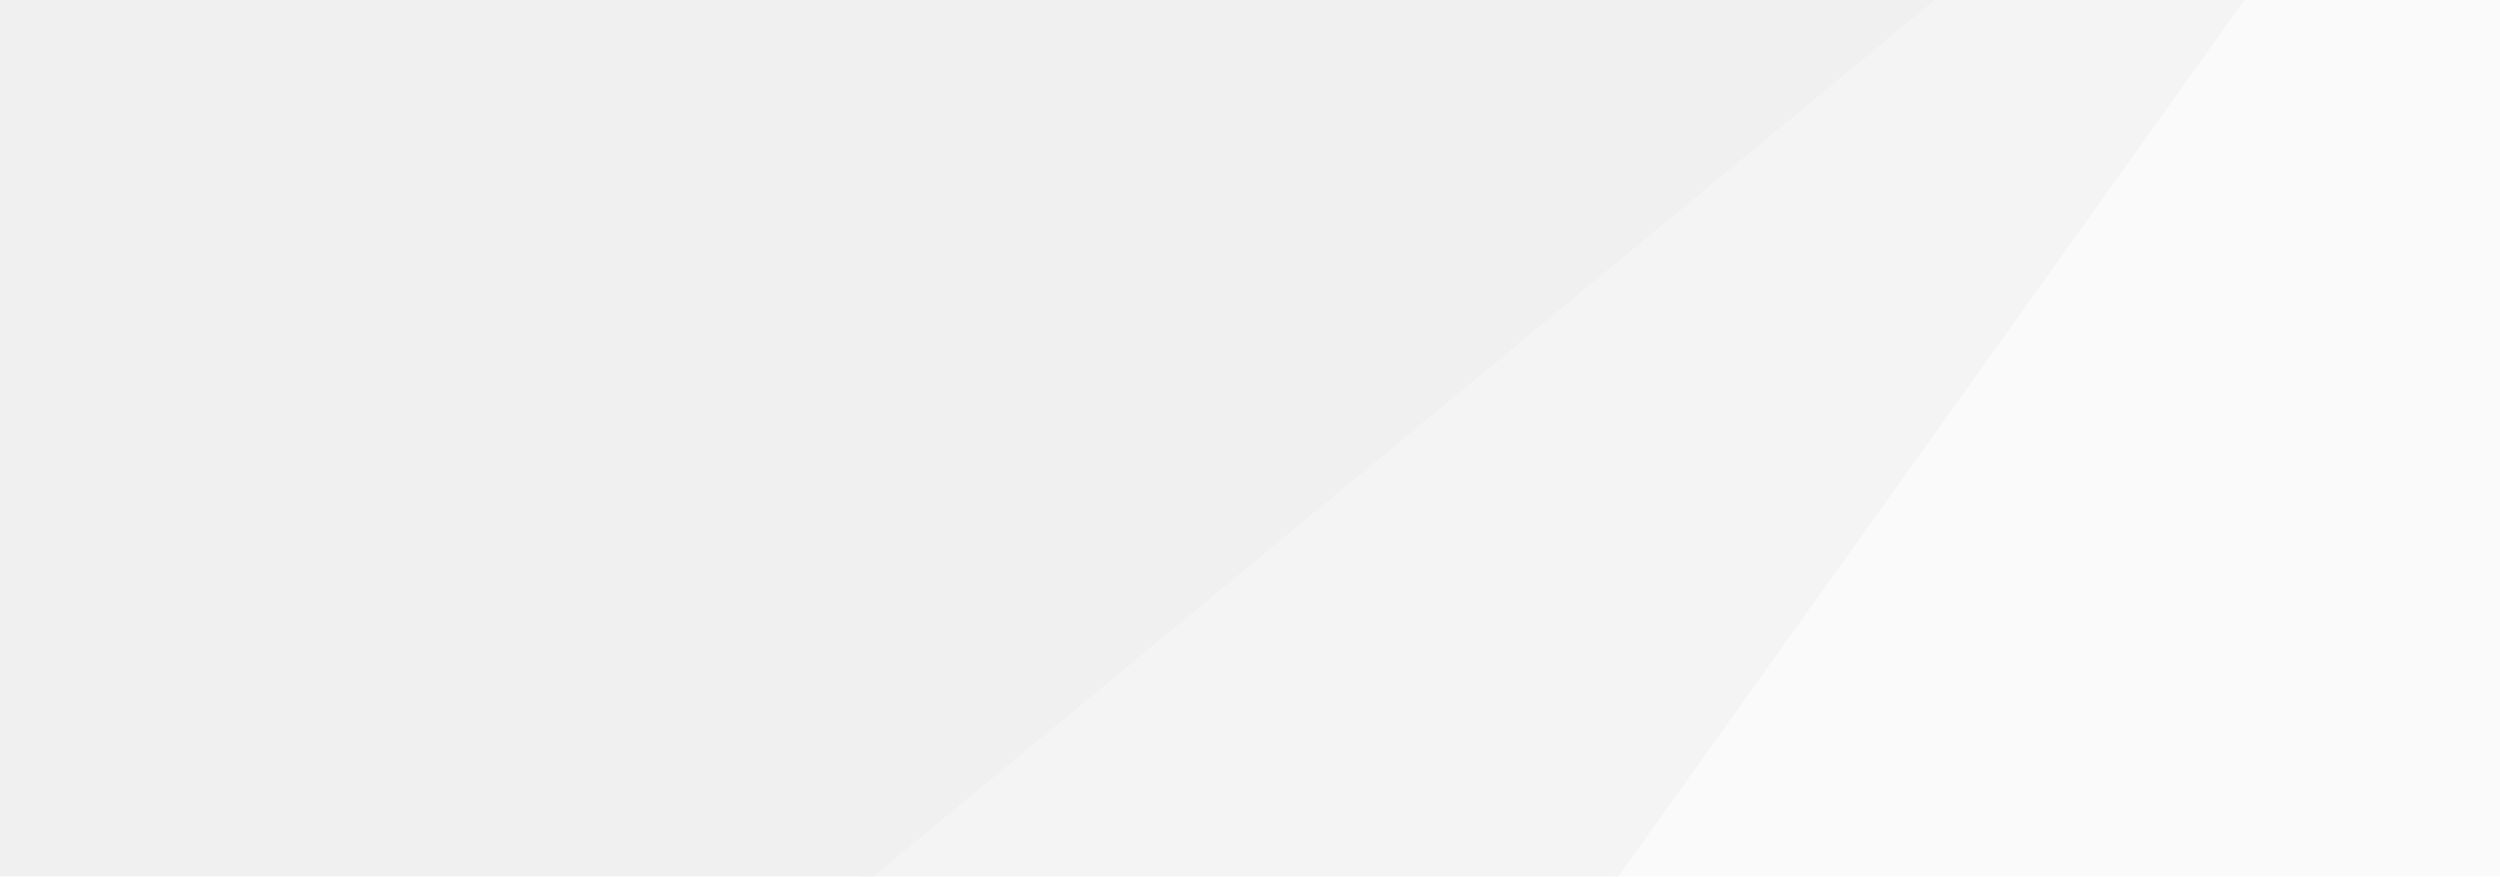
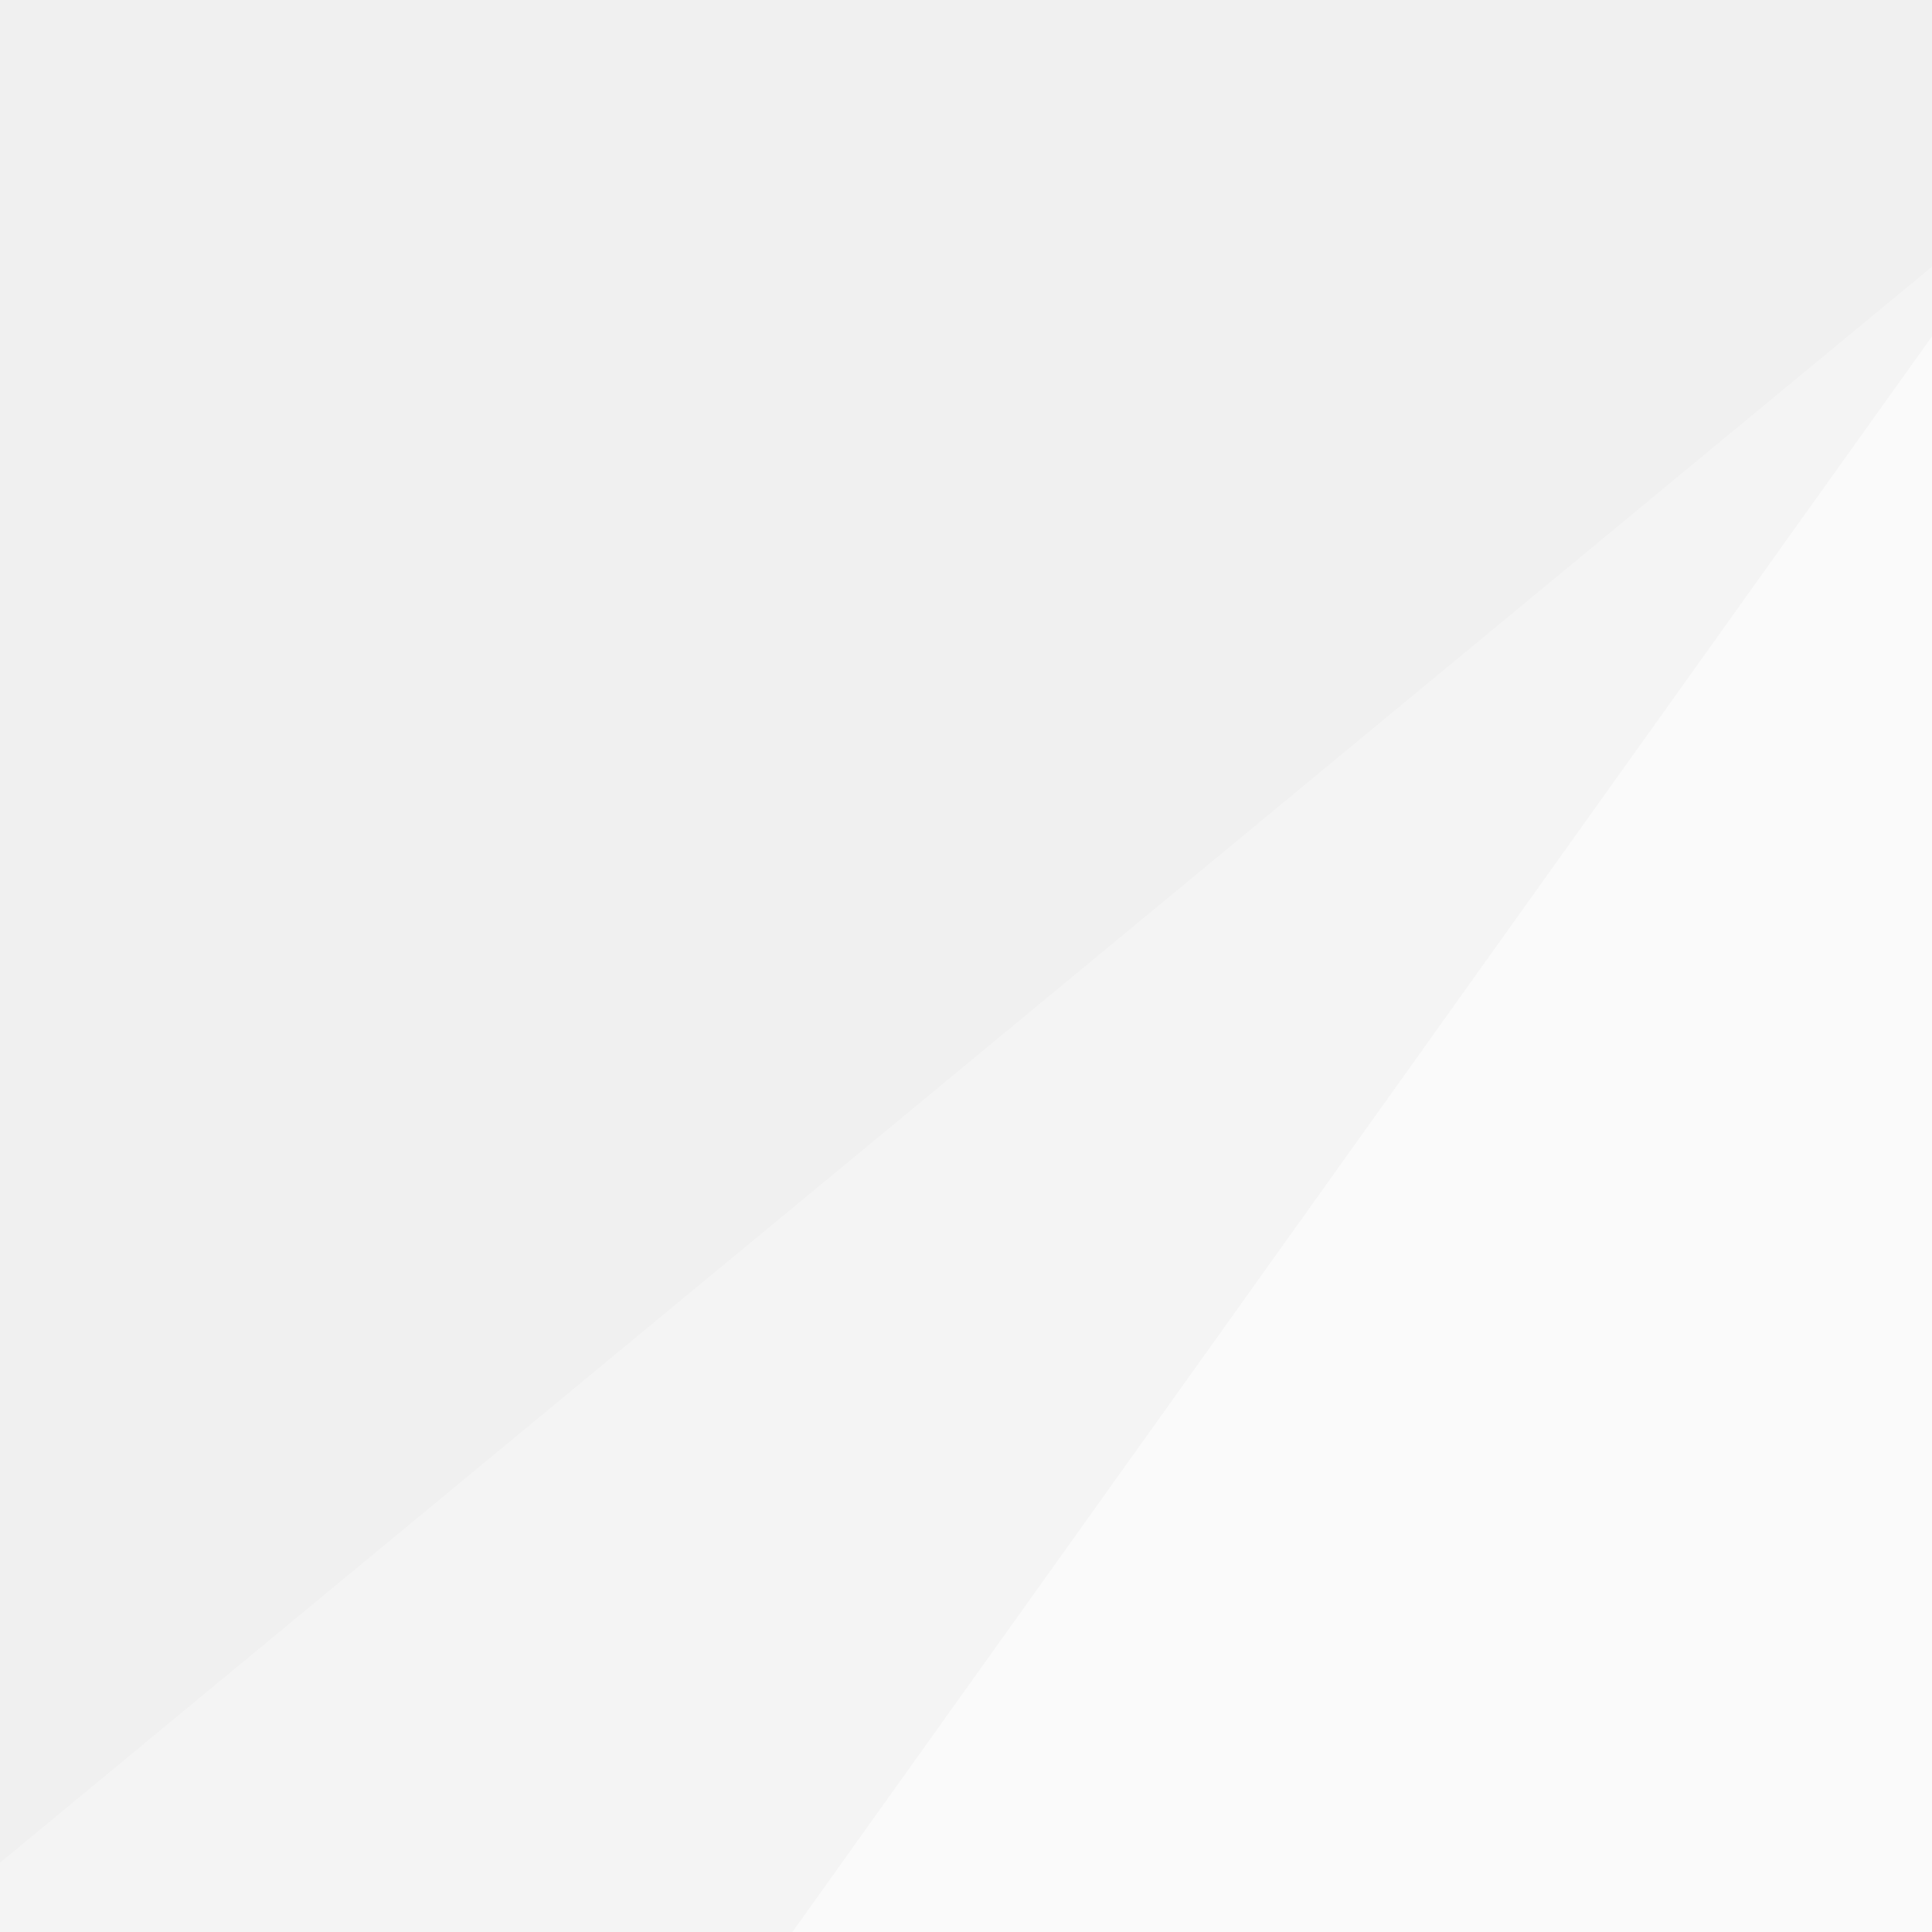
- <svg xmlns="http://www.w3.org/2000/svg" version="1.1" x="0" y="0" viewBox="0 0 1920 673" xml:space="preserve">
-   <path fill="#fafafa" d="M1232.8 673H1920V0h-206.3z" />
-   <path fill="#f4f4f4" d="M1475.8 0l-815 673h582L1723.7 0z" />
-   <path fill="#f0f0f0" d="M0 0v673h670.8l815-673z" />
+ <svg xmlns="http://www.w3.org/2000/svg" version="1.1" x="0" y="0" viewBox="0 0 1920 1920" xml:space="preserve">
+   <path fill="#fafafa" d="M0 0h1920v1920H0z" />
+   <path fill="#f4f4f4" d="M1920 334.3V263L0 1848.8v71.2h787.5z" />
+   <path fill="#f0f0f0" d="M1920 265V0H0v1851.1z" />
</svg>
